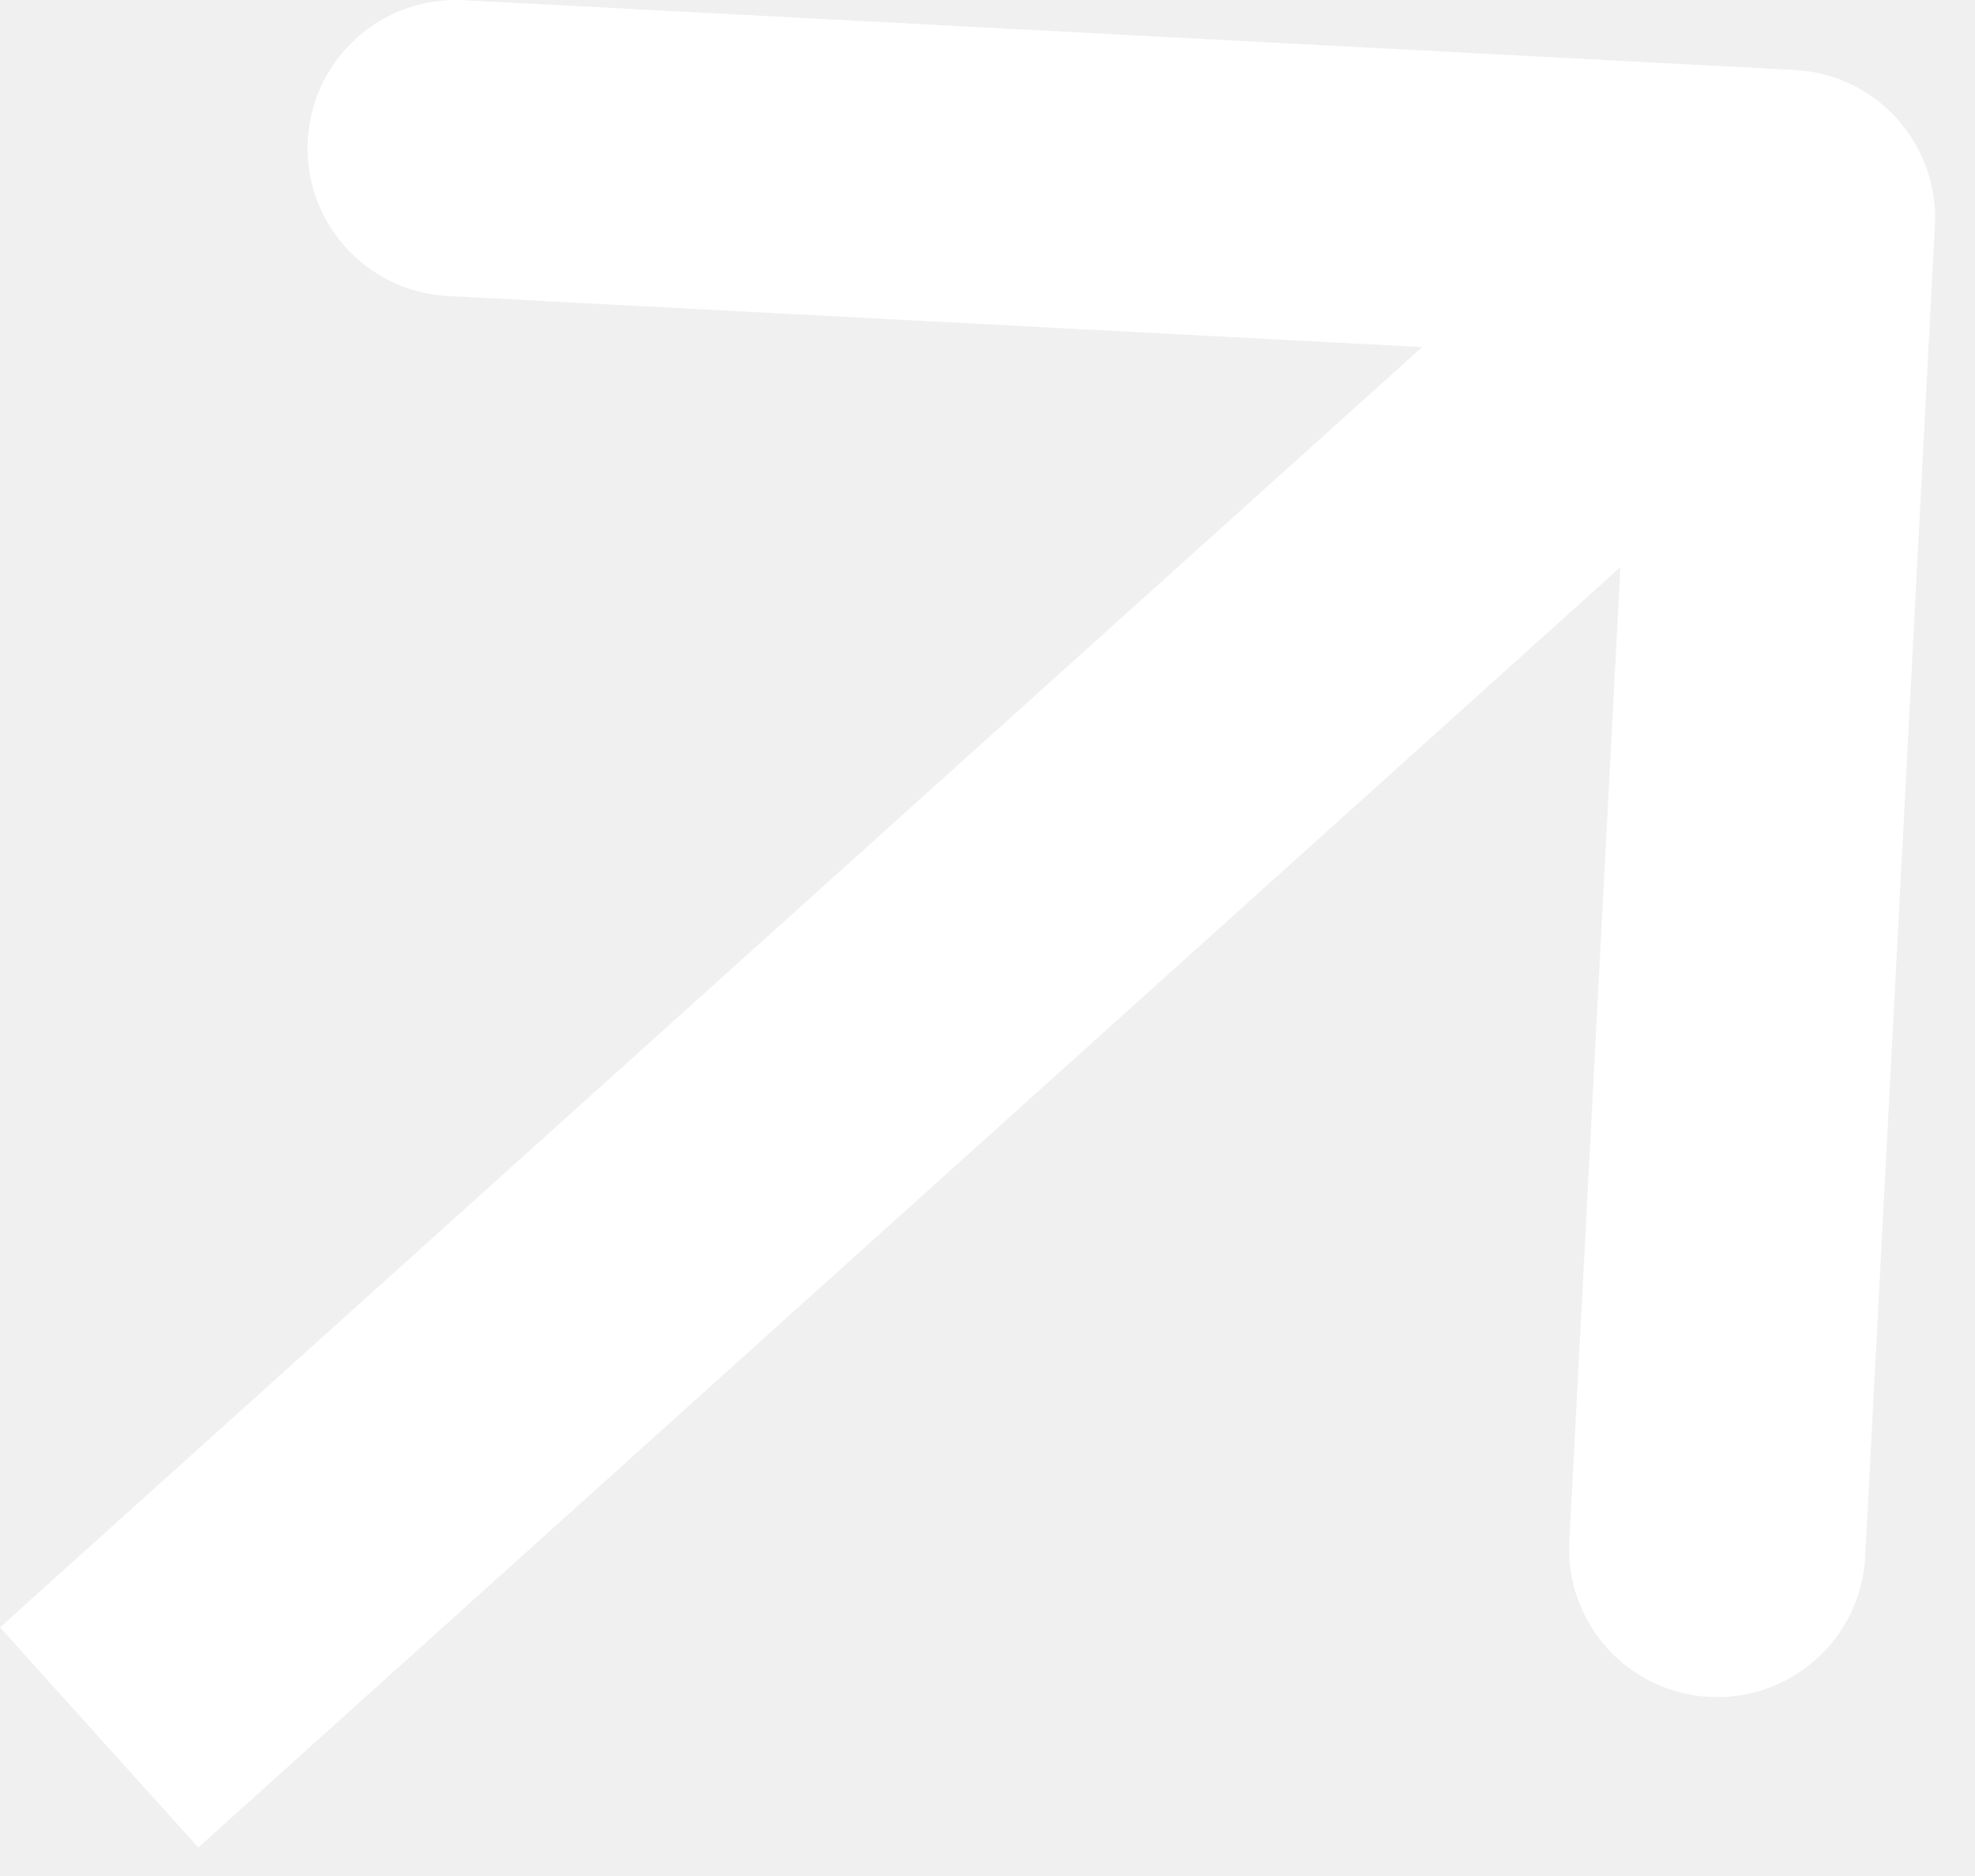
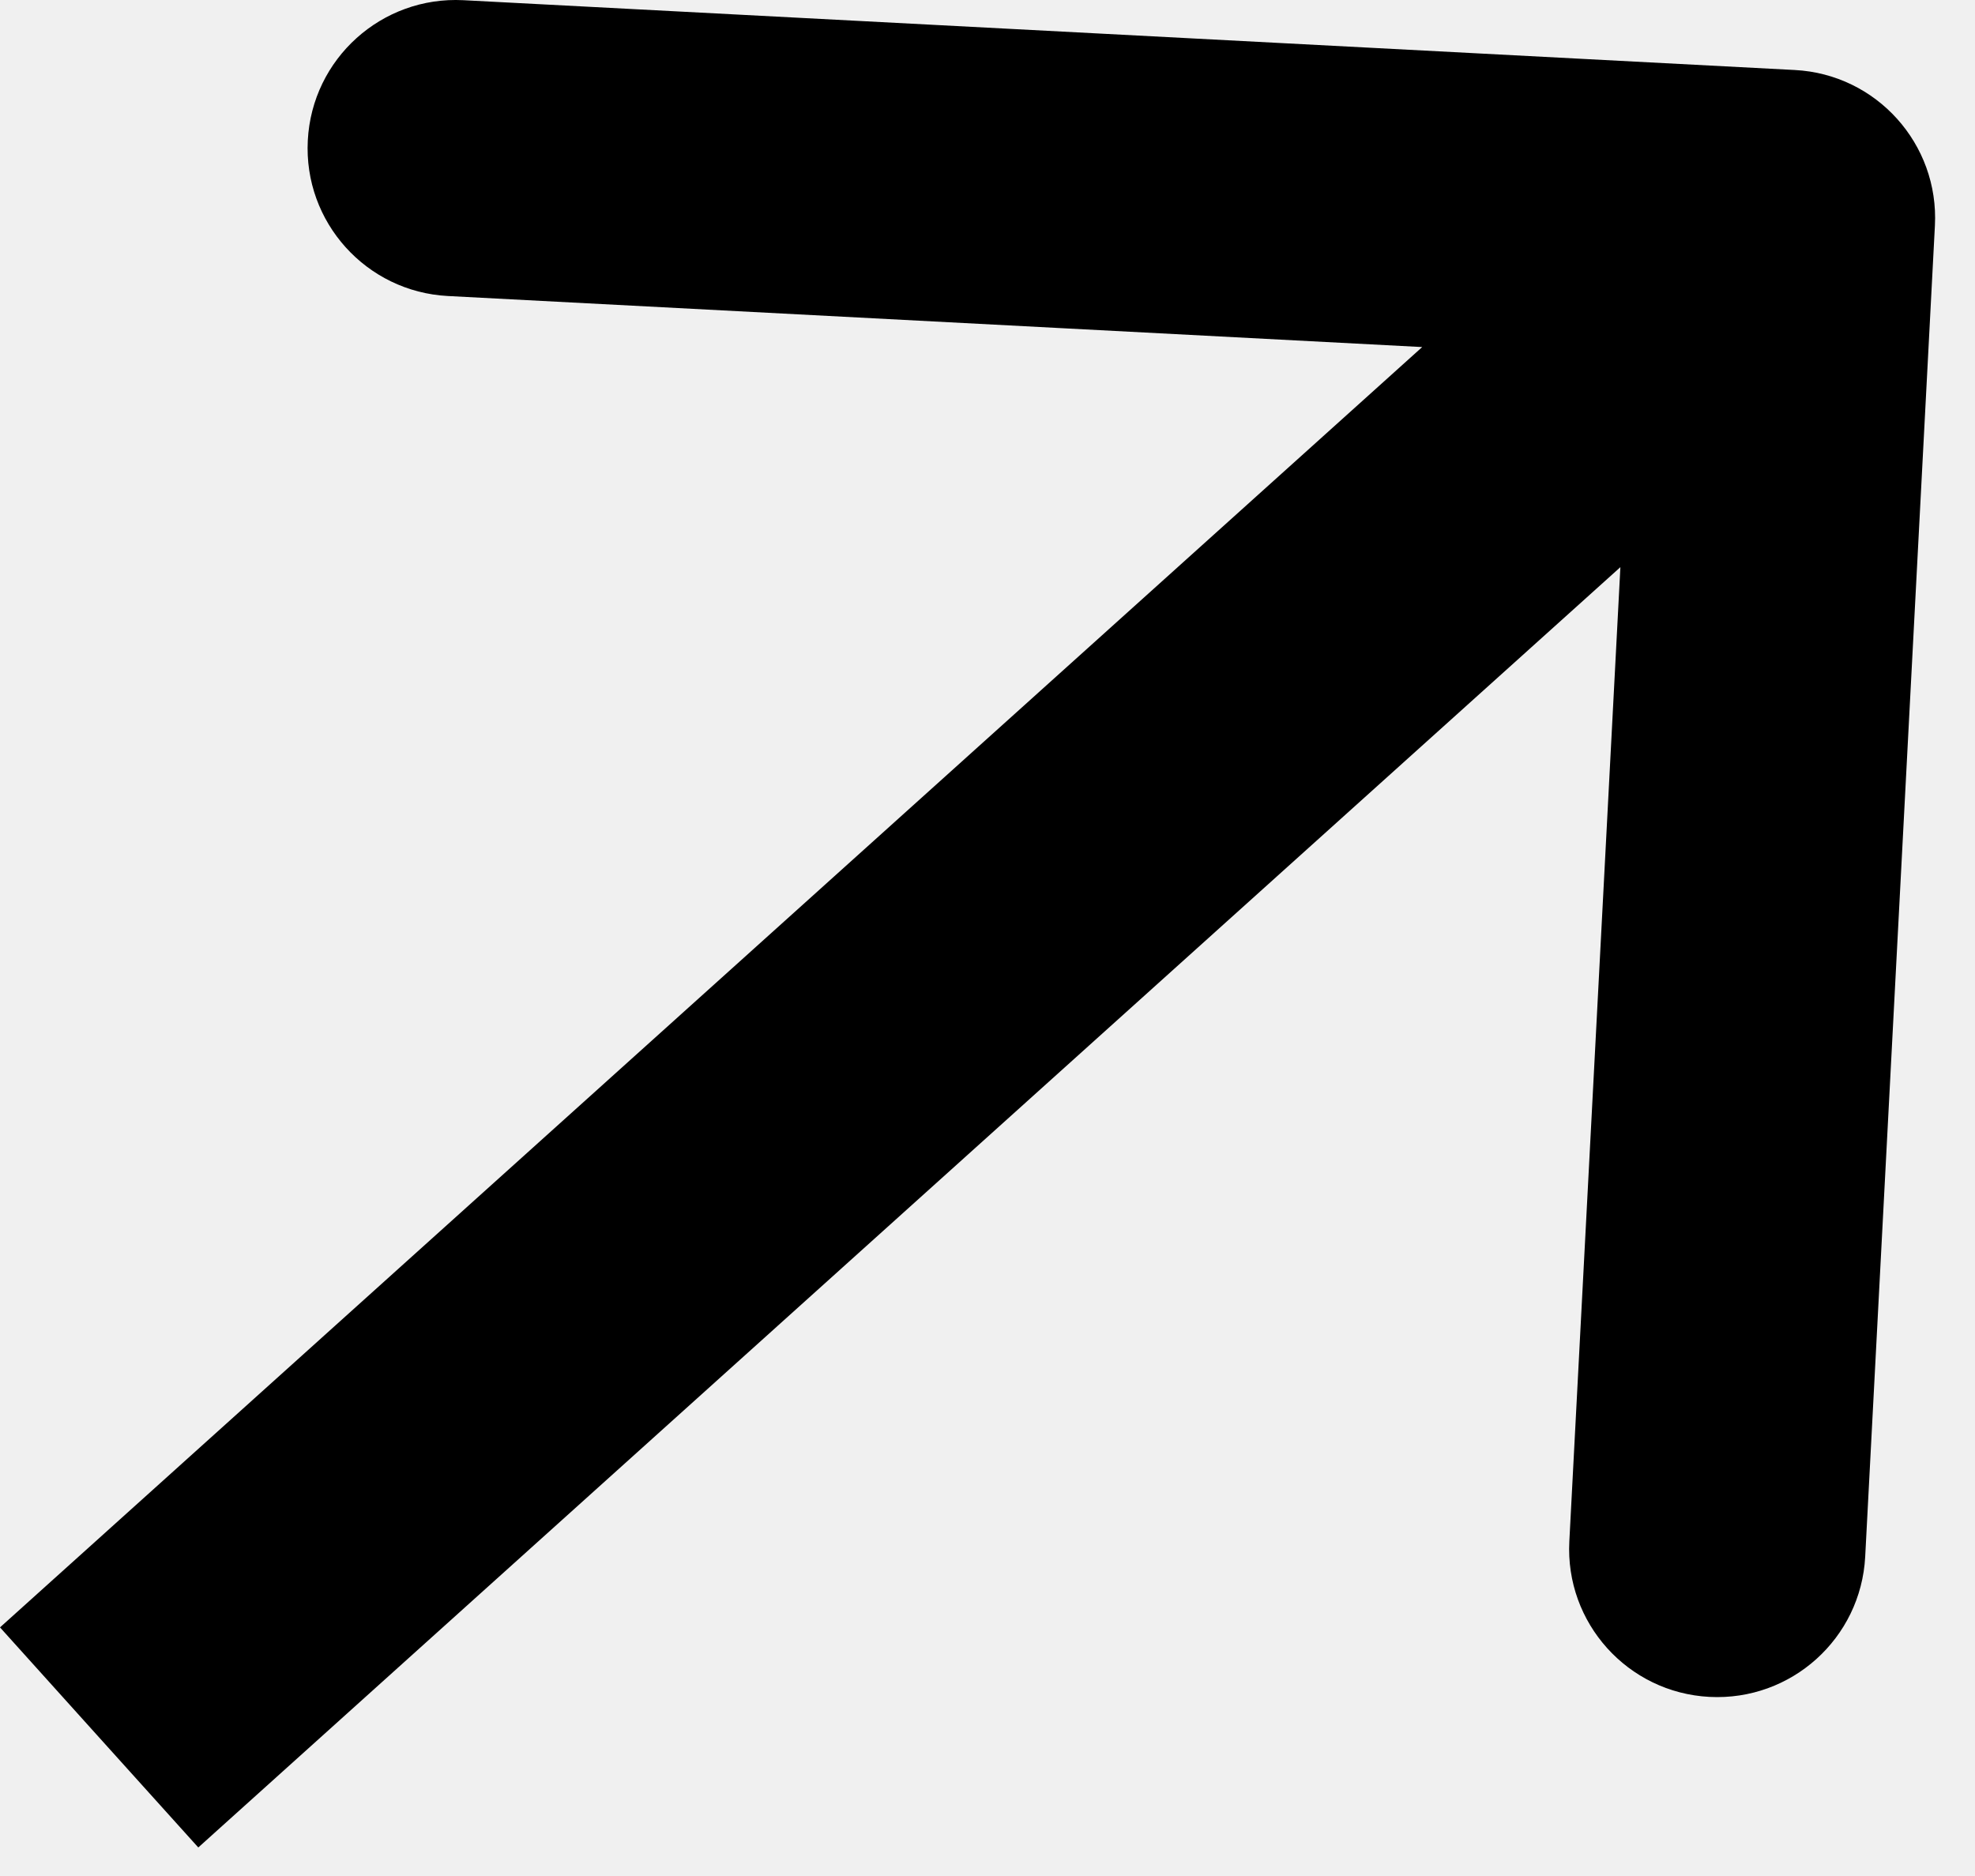
<svg xmlns="http://www.w3.org/2000/svg" width="20" height="19" viewBox="0 0 20 19" fill="none">
-   <path d="M19.594 2.285C19.637 1.458 19.002 0.752 18.175 0.709L4.693 0.002C3.866 -0.041 3.16 0.594 3.117 1.422C3.073 2.249 3.709 2.955 4.536 2.998L16.52 3.626L15.892 15.61C15.848 16.437 16.484 17.143 17.311 17.186C18.139 17.229 18.844 16.594 18.888 15.767L19.594 2.285ZM1.004 17.597L2.008 18.711L19.1 3.321L18.096 2.207L17.093 1.092L0 16.482L1.004 17.597Z" fill="white" />
+   <path d="M19.594 2.285C19.637 1.458 19.002 0.752 18.175 0.709L4.693 0.002C3.866 -0.041 3.16 0.594 3.117 1.422C3.073 2.249 3.709 2.955 4.536 2.998L16.52 3.626L15.892 15.61C15.848 16.437 16.484 17.143 17.311 17.186C18.139 17.229 18.844 16.594 18.888 15.767L19.594 2.285ZM1.004 17.597L2.008 18.711L19.1 3.321L18.096 2.207L17.093 1.092L0 16.482L1.004 17.597Z" fill="black" />
</svg>
